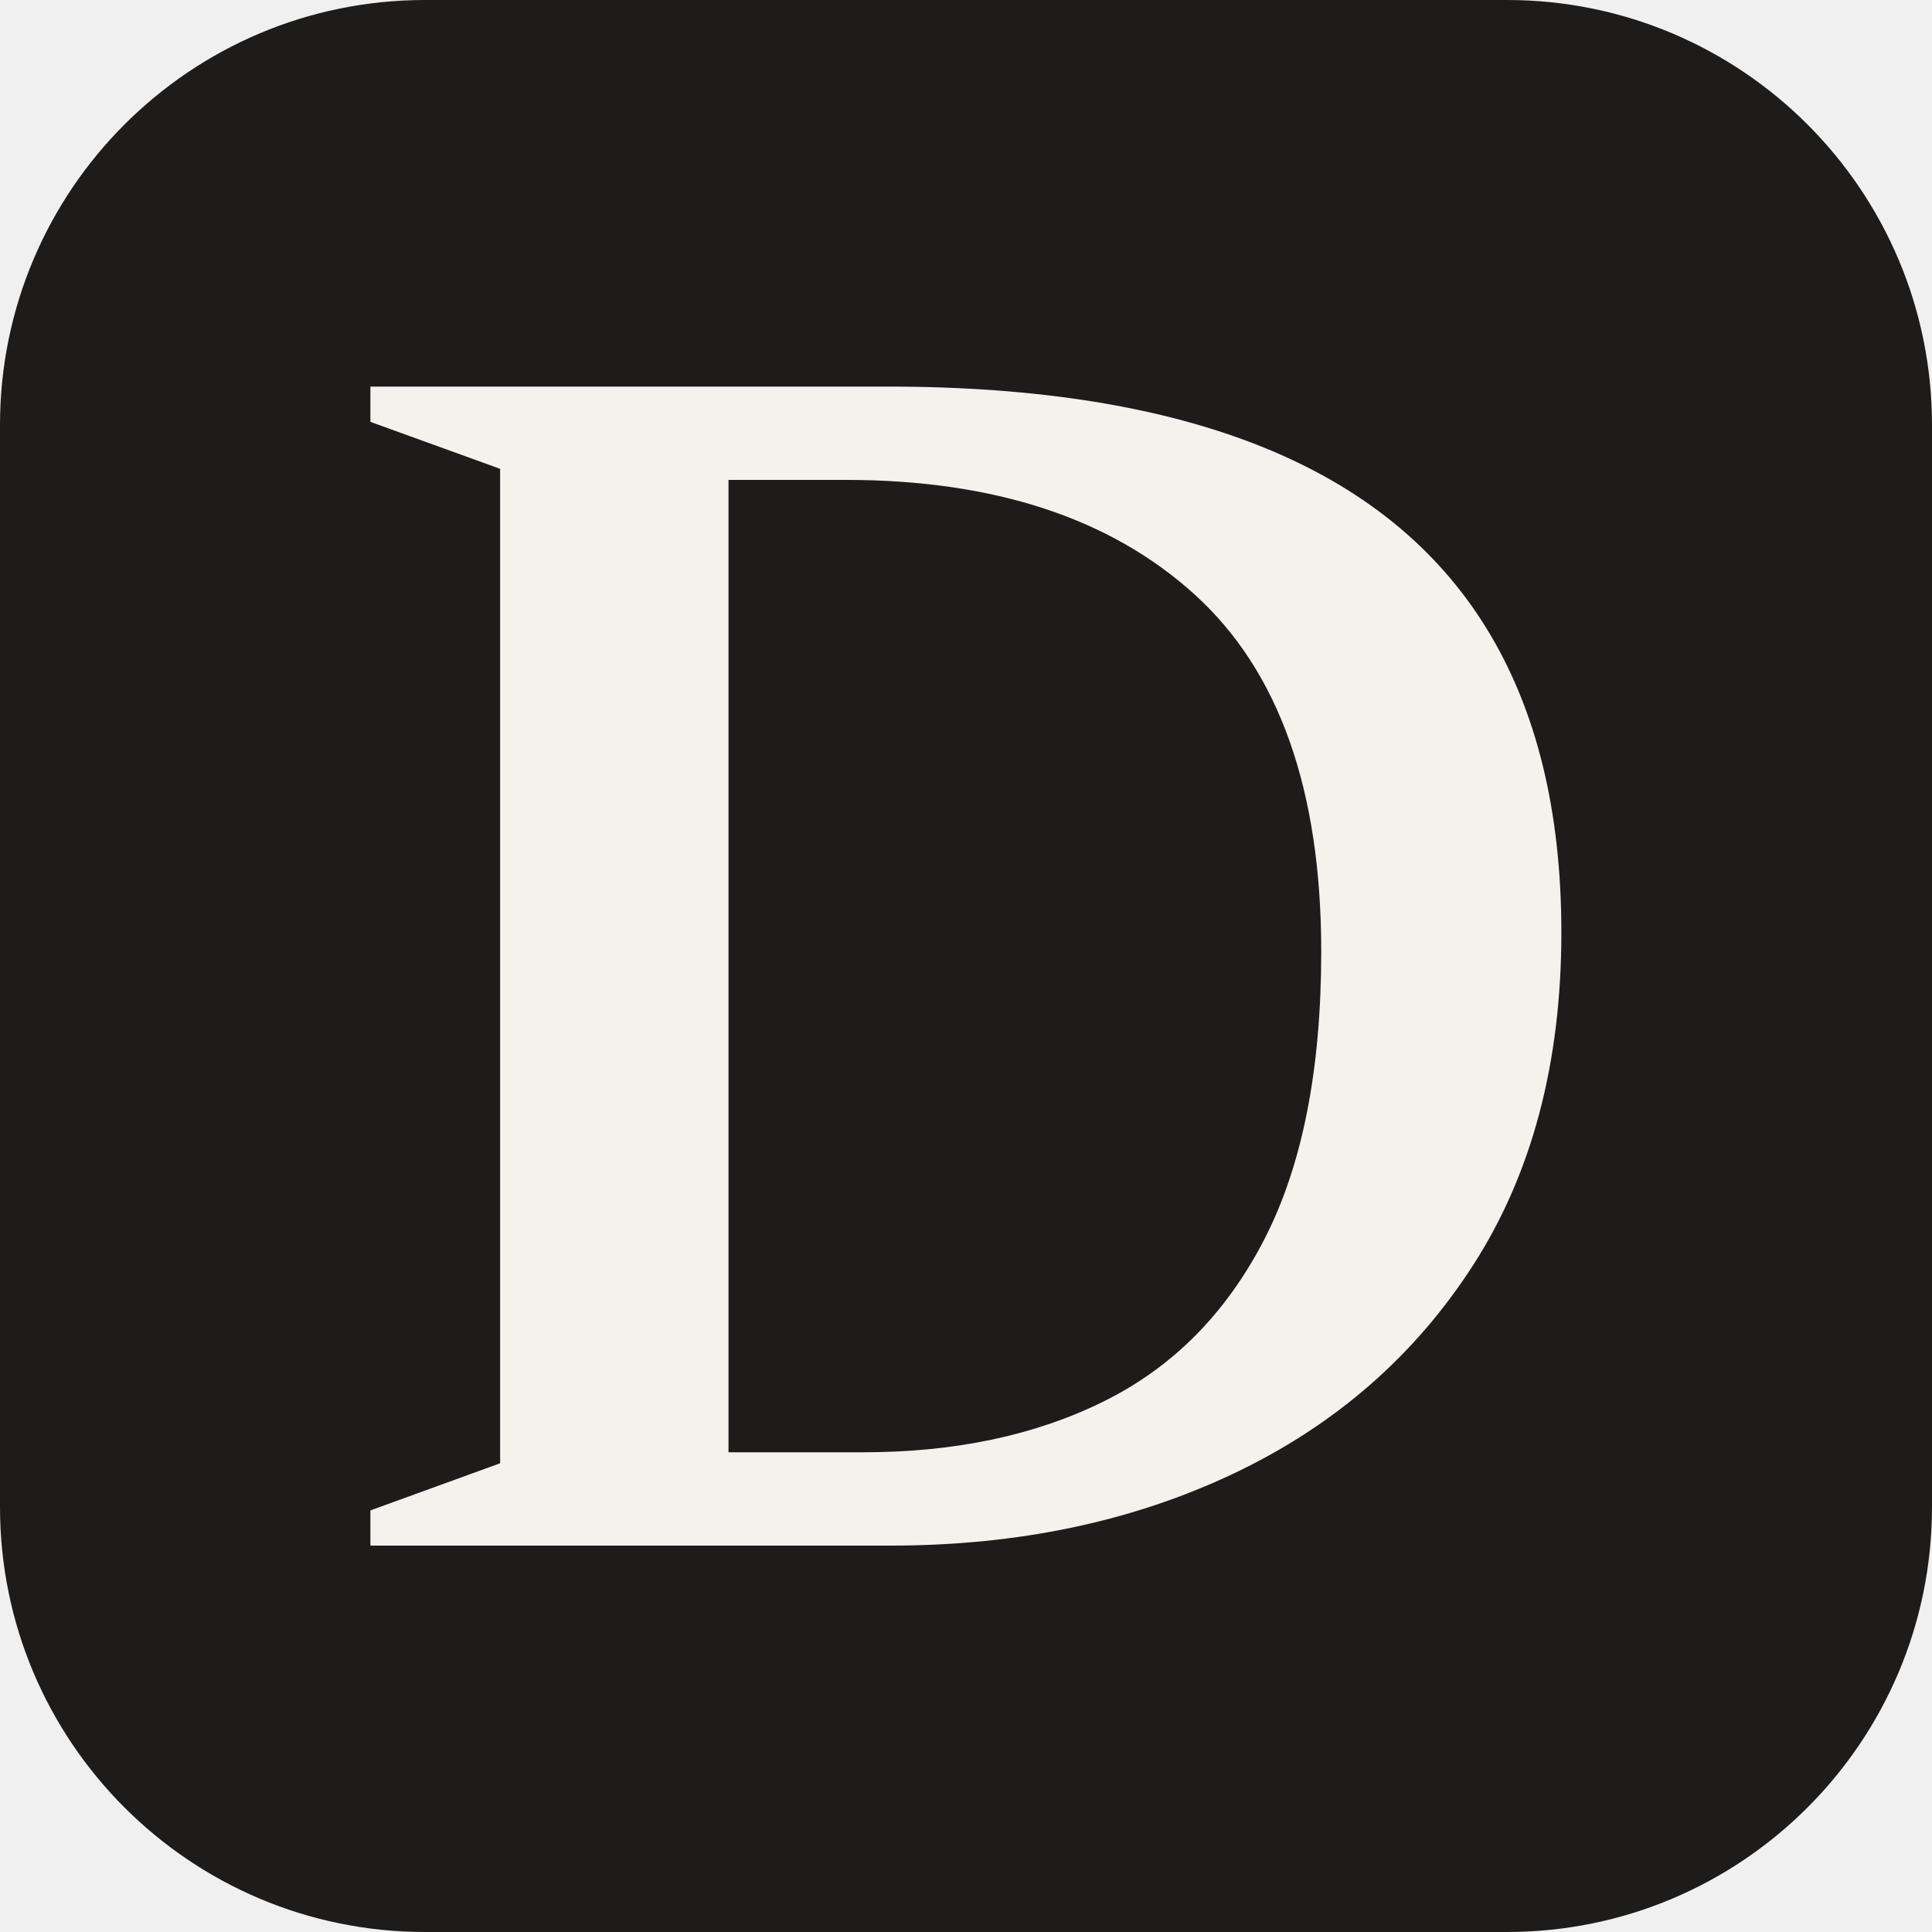
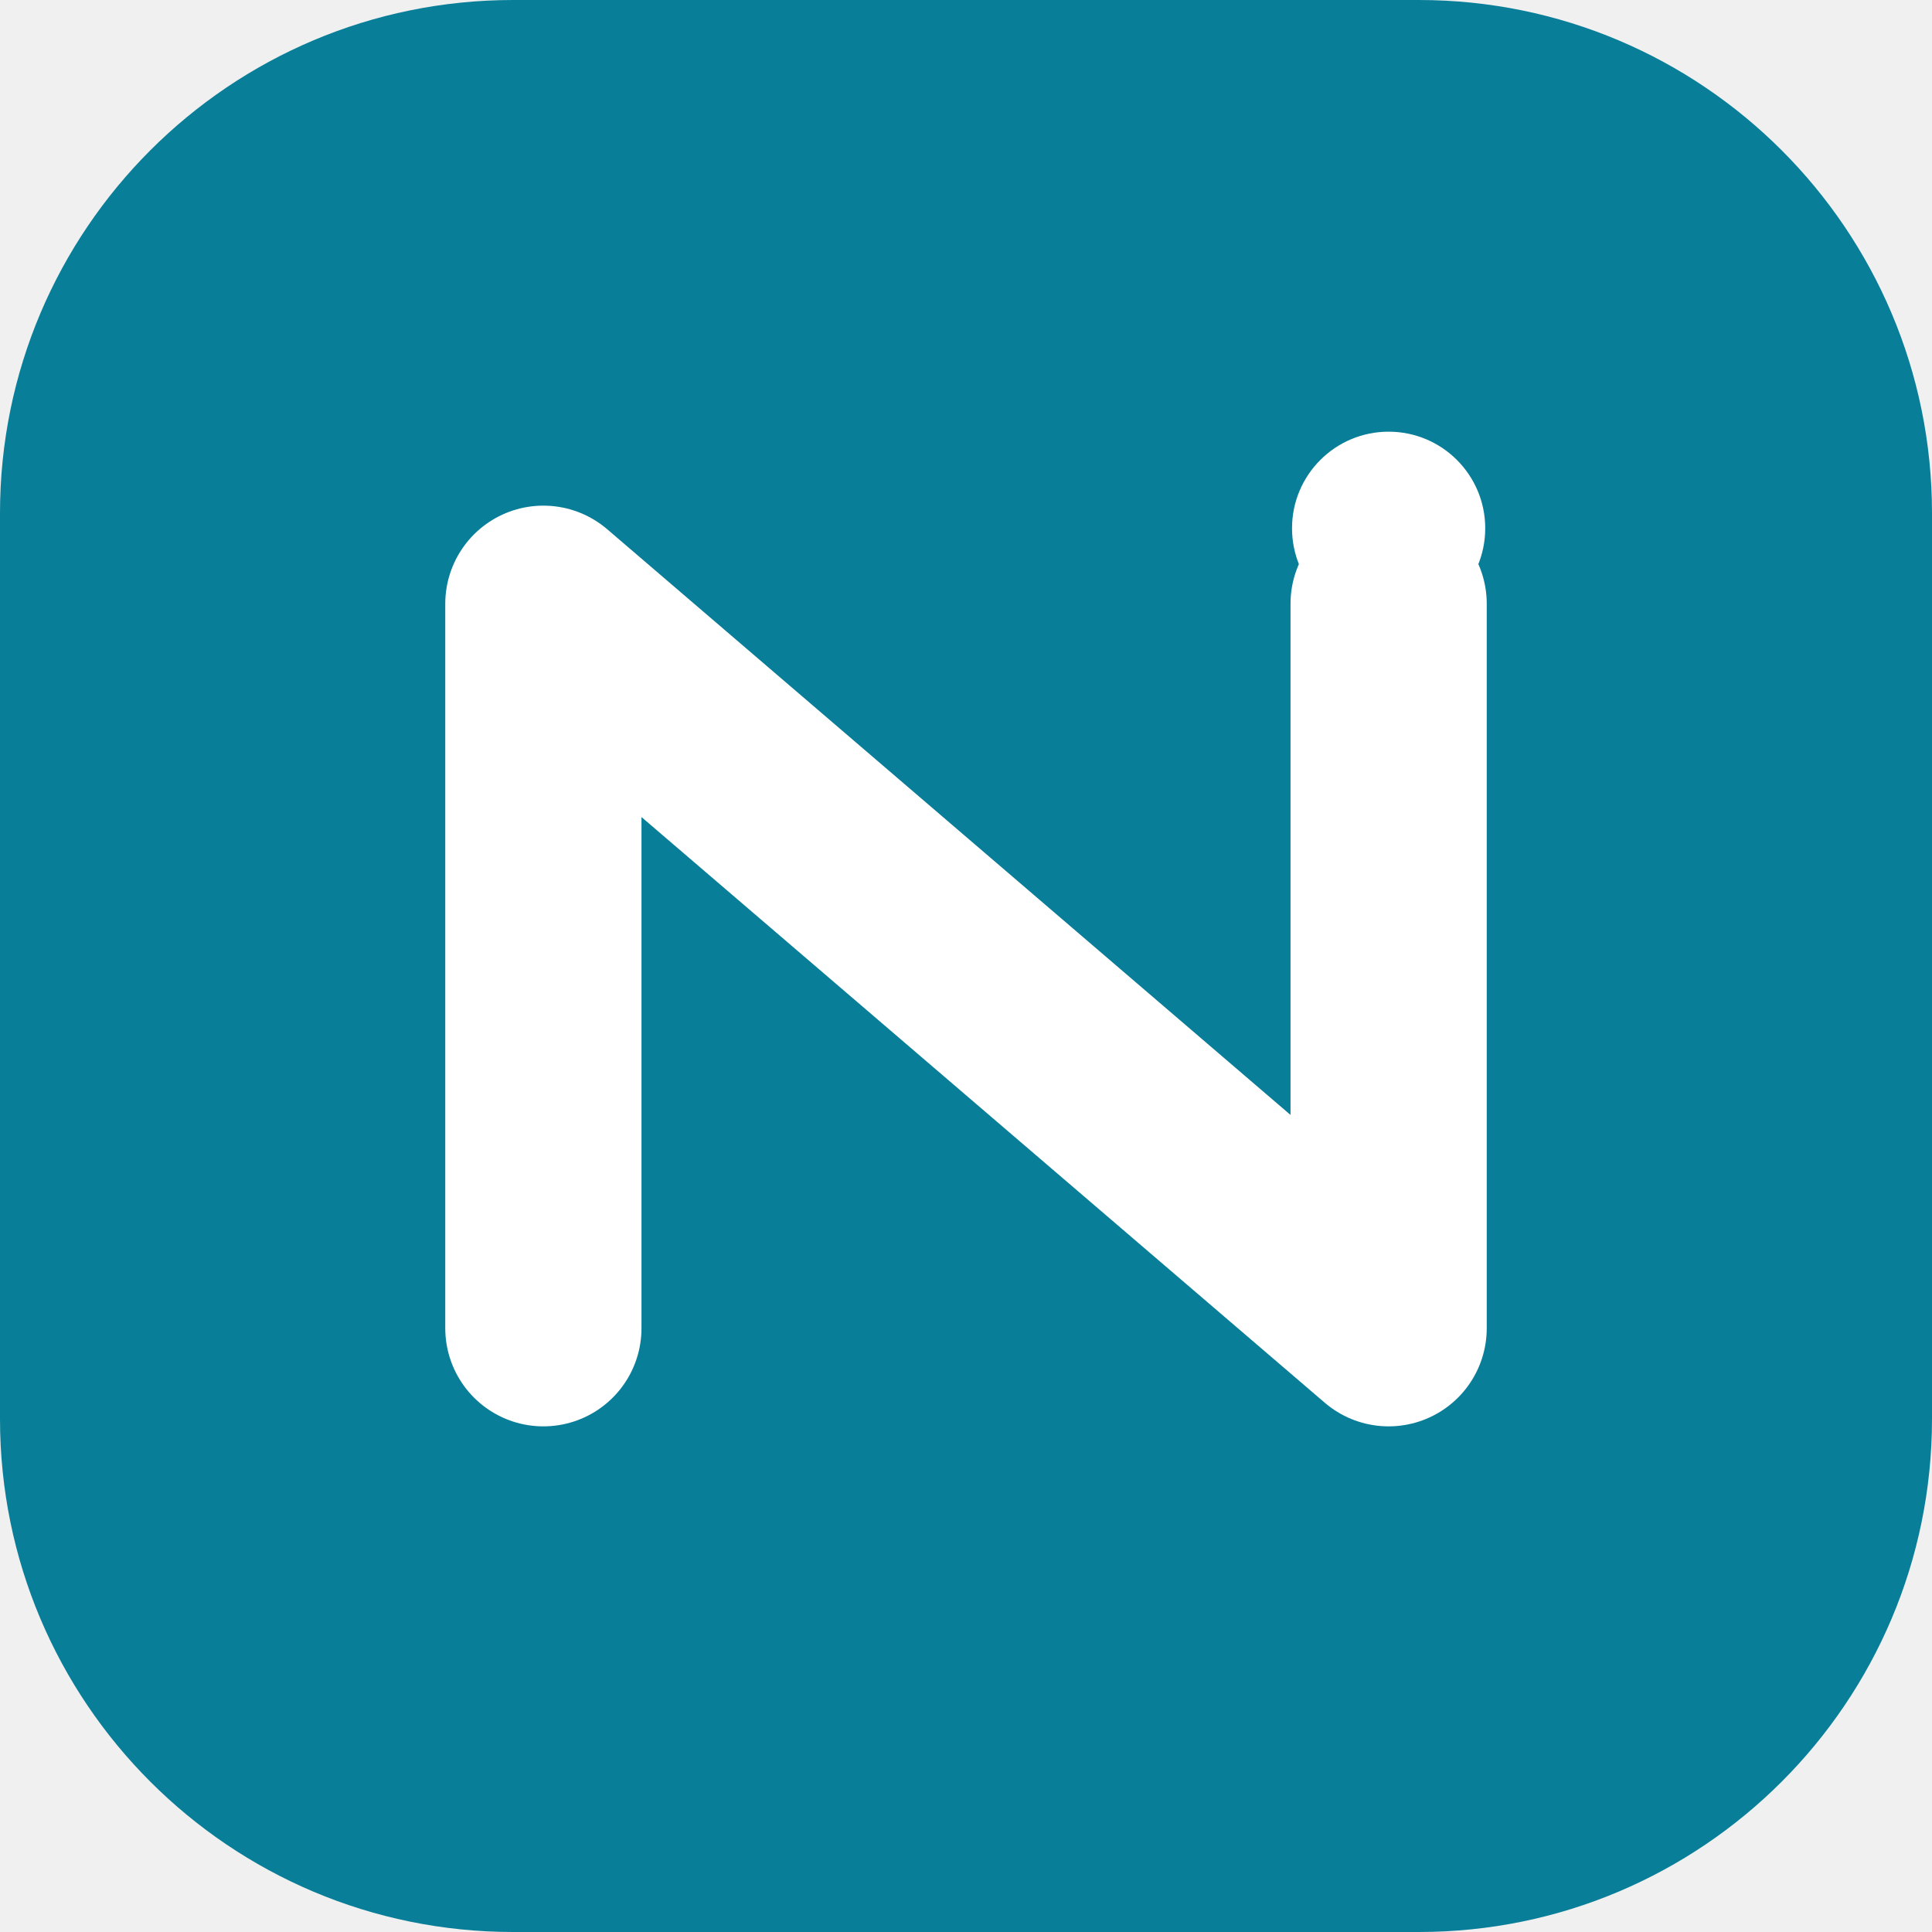
<svg xmlns="http://www.w3.org/2000/svg" viewBox="0 0 64 64">
-   <rect width="64" height="64" rx="14.08" fill="#1d1c1a" />
-   <path fill="#f4f2ed" transform="matrix(0.02844 0 0 -0.02844 10.214 51.200)" d="M1179.8 691.9Q1179.8 974 1032.5 1107.7Q885.3 1241.3 625.7 1241.3H354.9L338.3 1350H674.8Q936.6 1350 1111 1279.8Q1285.4 1209.6 1372.4 1068.2Q1459.5 926.8 1459.5 714.2Q1459.5 486.8 1357.2 327.4Q1254.8 168 1077.9 84Q900.9 0 678.3 0H338.3L354.9 108.7H646.1Q807.3 108.7 927.1 168.3Q1047 227.8 1113.4 356.5Q1179.8 485.1 1179.8 691.9ZM72.3 0V41L223.4 95.9V1254.2L72.3 1308.9V1350H489.4V0Z" />
+   <rect width="64" height="64" rx="17" fill="#087e98" />
+   <path d="M18 44V20L46 44V20" fill="none" stroke="#ffffff" stroke-width="6.5" stroke-linecap="round" stroke-linejoin="round" />
+   <circle cx="46" cy="17.5" r="3.2" fill="#ffffff" />
</svg>
